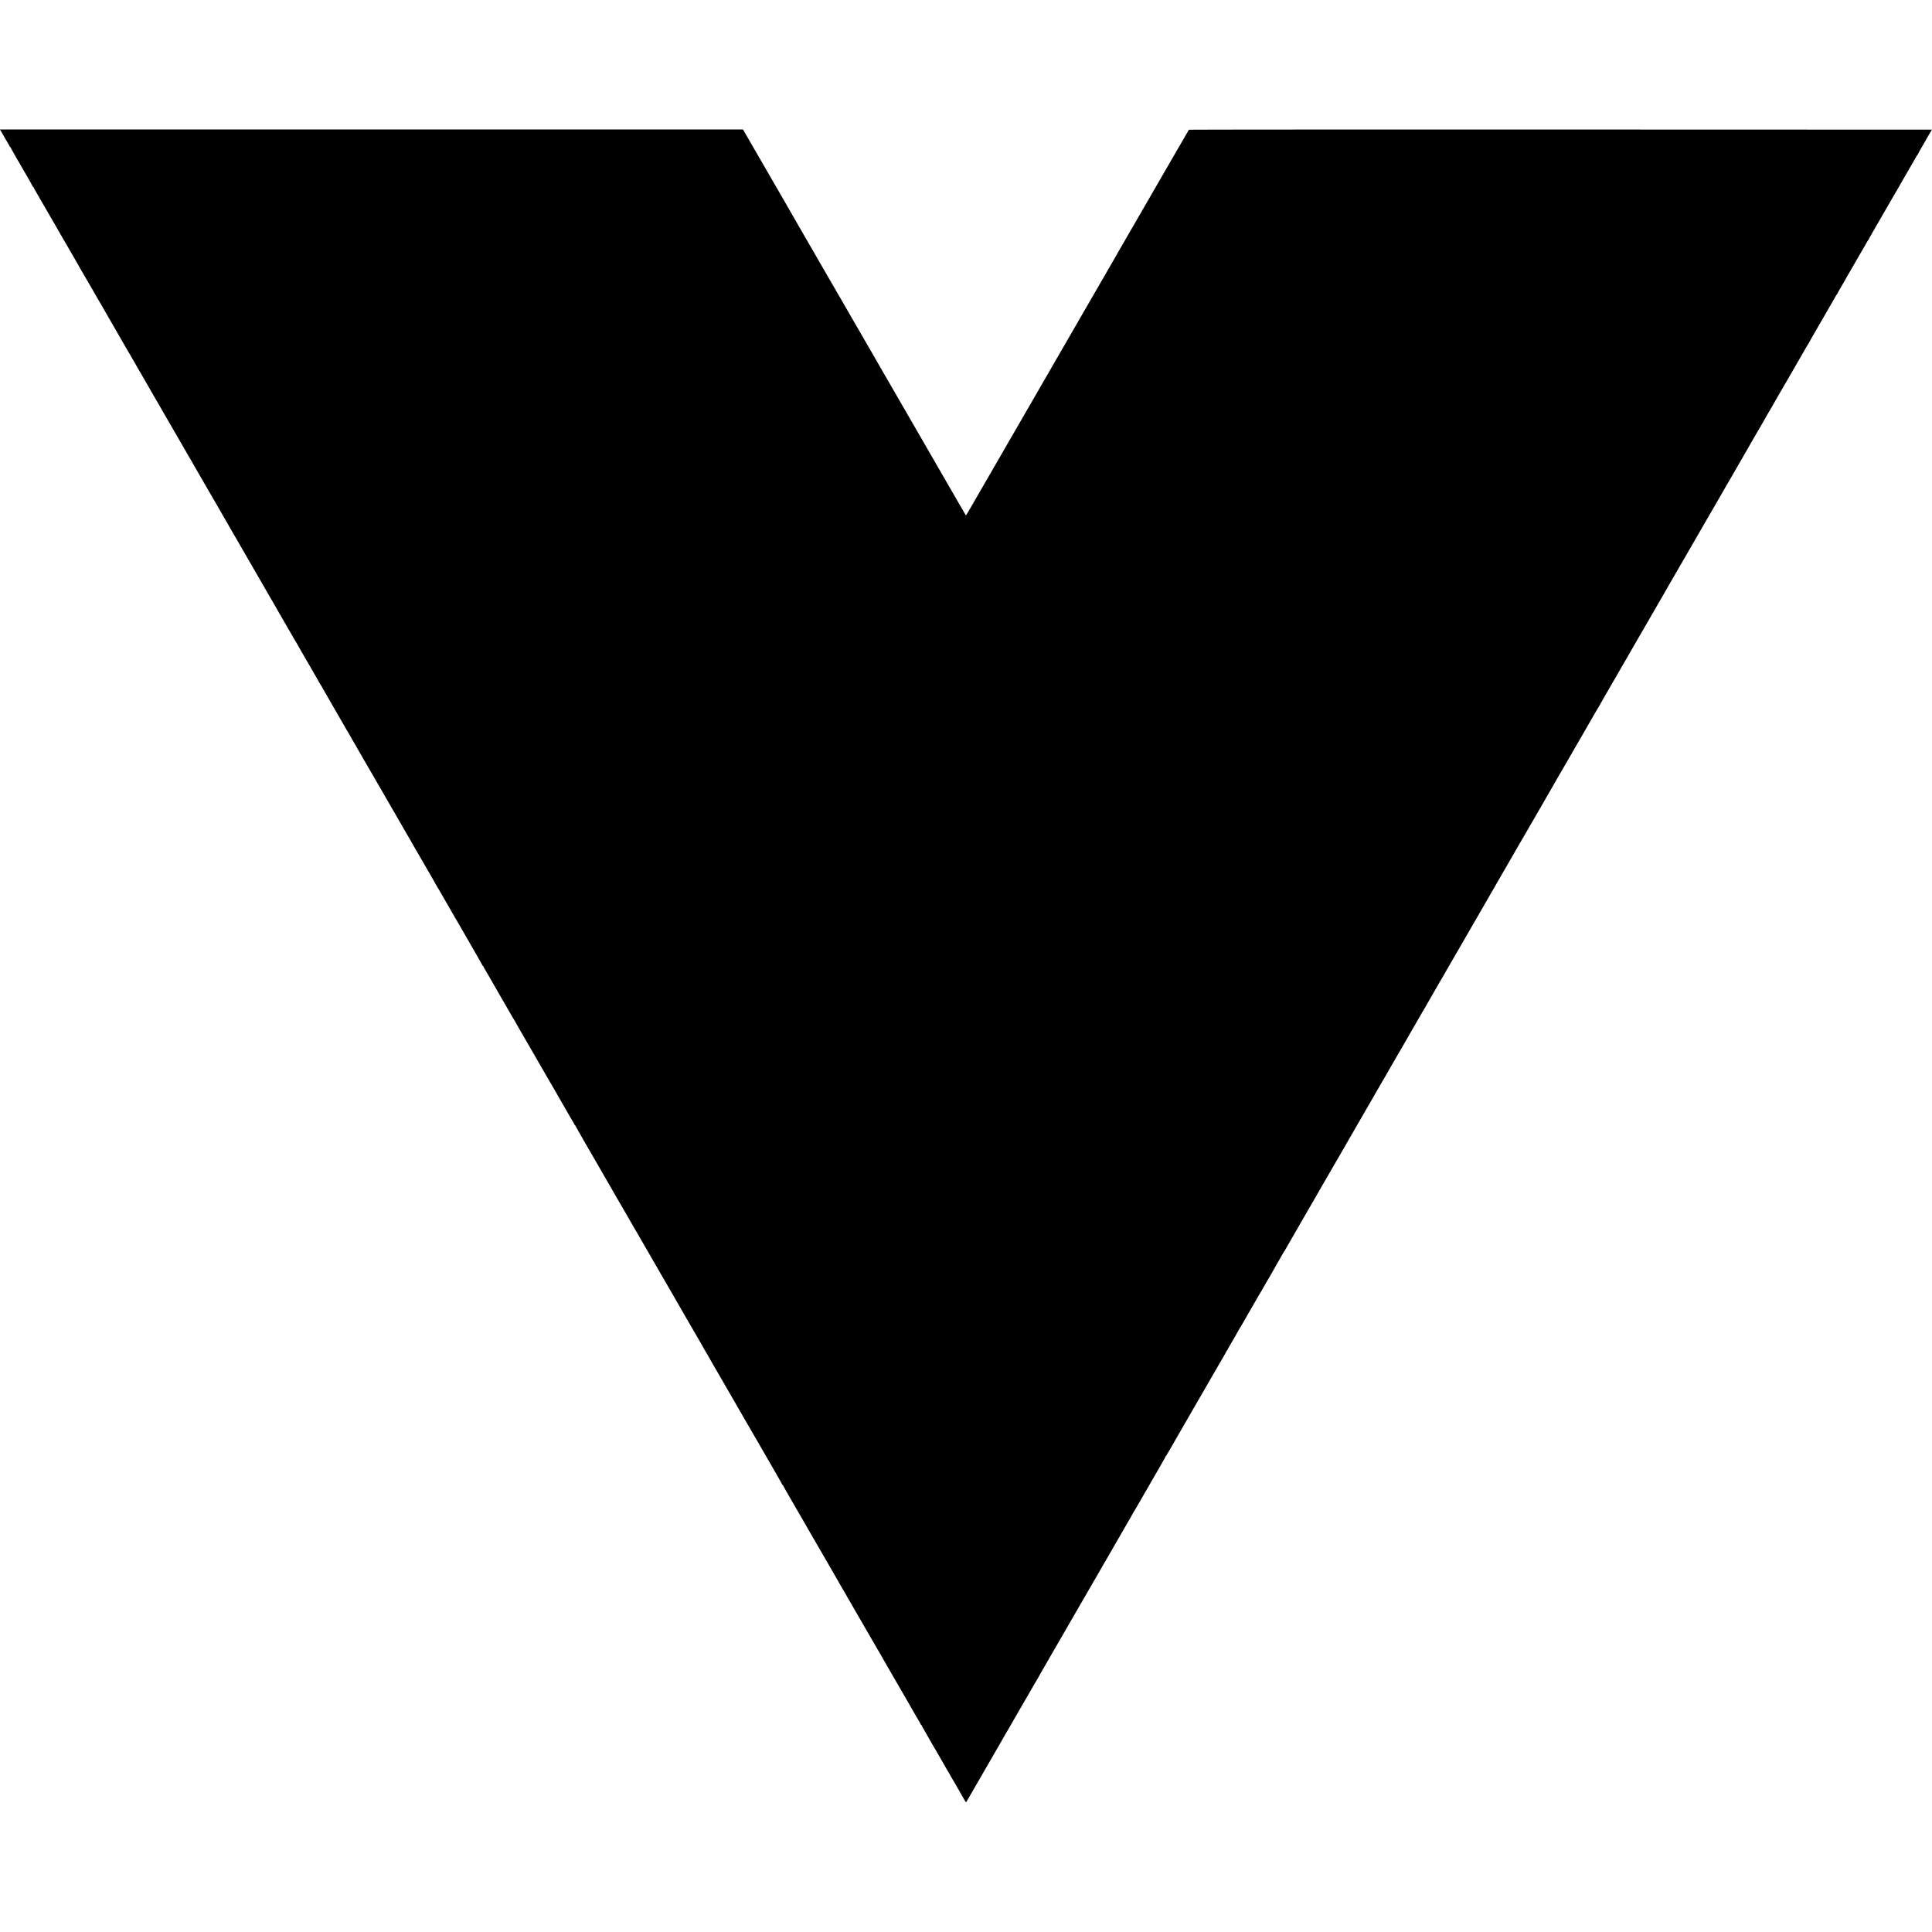
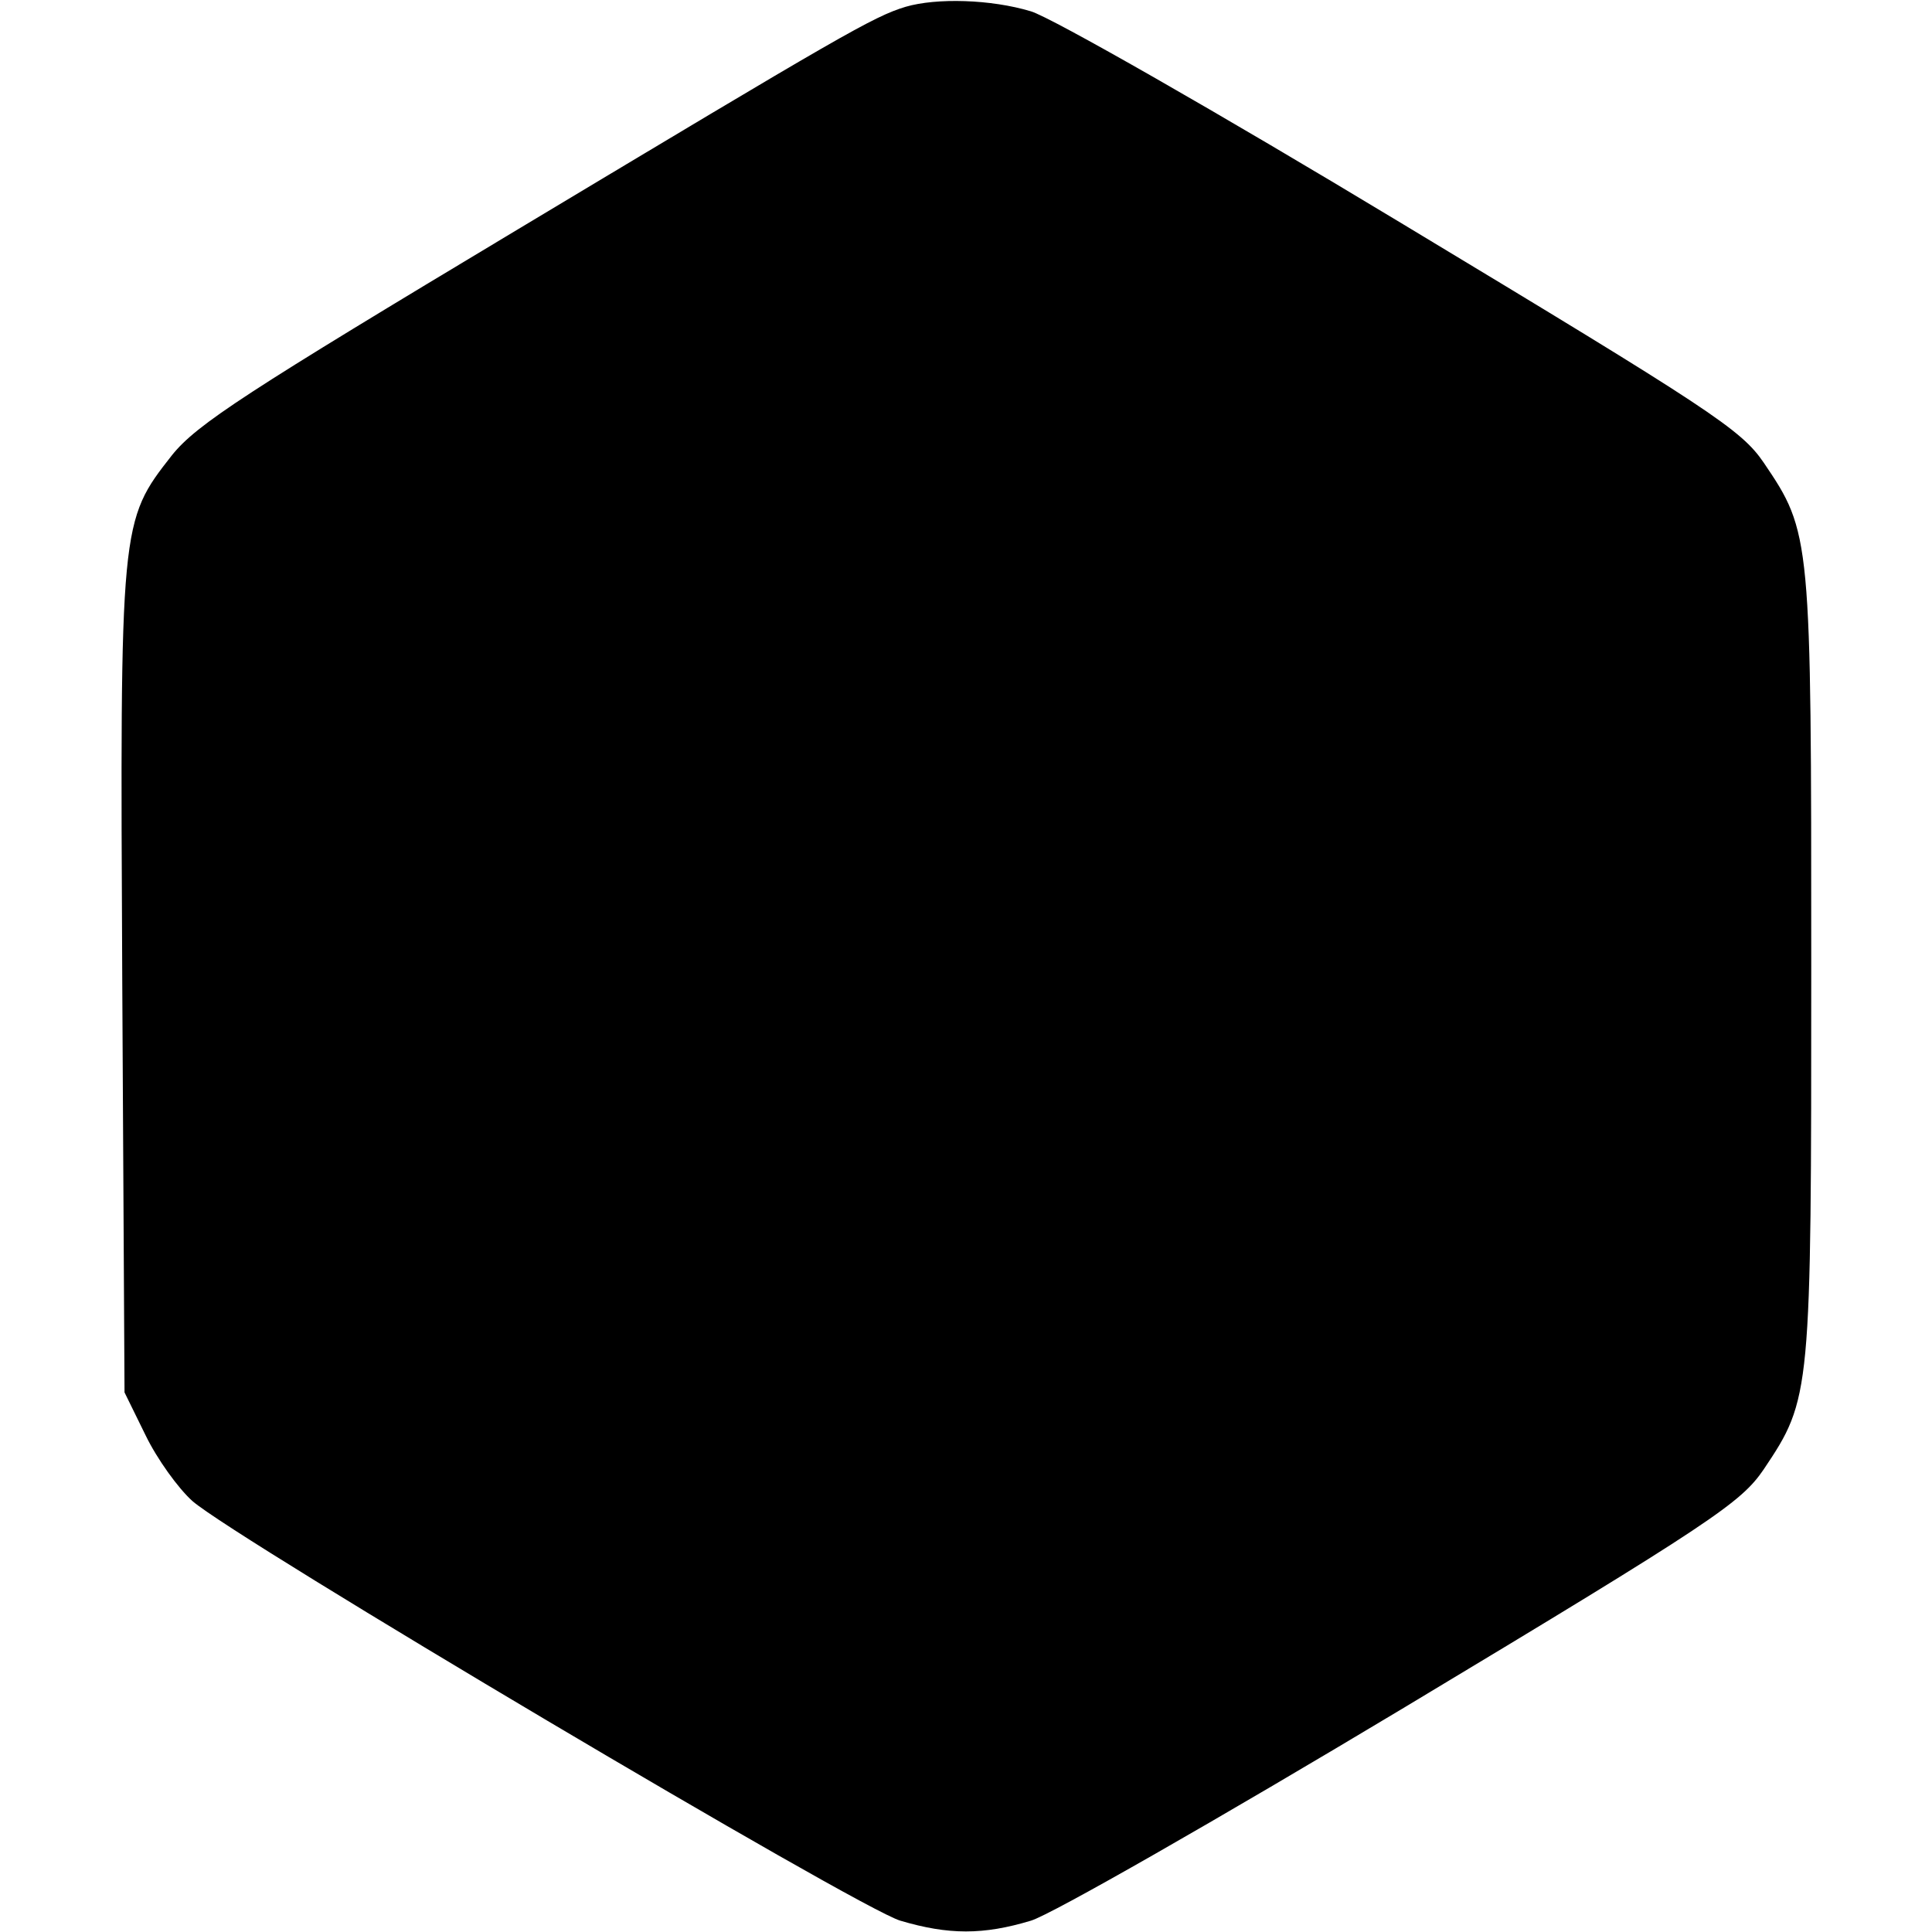
- <svg xmlns="http://www.w3.org/2000/svg" version="1.0" width="16pt" height="16pt" viewBox="0 0 16 16" preserveAspectRatio="xMidYMid meet">
-   <g transform="translate(0,16) scale(0.00032,-0.00032)" fill="#000000" stroke="none">
-     <path d="M18 46618 c45 -75 122 -207 122 -211 0 -2 25 -45 55 -95 30 -50 55 -96 55 -102 0 -5 5 -10 10 -10 6 0 10 -4 10 -9 0 -5 73 -135 161 -288 89 -153 173 -298 187 -323 14 -25 32 -57 41 -72 88 -149 187 -324 189 -335 2 -7 8 -13 13 -13 5 0 9 -4 9 -10 0 -5 46 -89 103 -187 175 -302 490 -846 507 -876 8 -16 20 -36 25 -45 28 -46 290 -498 339 -585 13 -23 74 -129 136 -236 61 -107 123 -215 137 -240 14 -25 29 -50 33 -56 5 -5 23 -37 40 -70 18 -33 38 -67 44 -75 11 -16 21 -33 63 -109 14 -25 29 -50 33 -56 4 -5 21 -35 38 -65 55 -100 261 -455 269 -465 4 -5 14 -21 20 -35 15 -29 41 -75 103 -180 24 -41 52 -88 60 -105 9 -16 57 -100 107 -185 112 -193 362 -626 380 -660 8 -14 23 -38 33 -55 11 -16 23 -37 27 -45 4 -8 26 -46 48 -85 23 -38 53 -90 67 -115 46 -81 64 -113 178 -310 62 -107 121 -210 132 -227 37 -67 56 -99 85 -148 16 -27 32 -57 36 -65 4 -8 15 -27 25 -42 9 -15 53 -89 96 -165 44 -76 177 -307 296 -513 120 -206 268 -463 330 -570 131 -227 117 -203 200 -348 36 -62 73 -125 82 -140 10 -15 21 -34 25 -42 4 -8 20 -37 36 -65 17 -27 38 -65 48 -82 49 -85 64 -111 87 -153 13 -25 28 -49 32 -55 4 -5 78 -134 165 -285 87 -151 166 -288 176 -305 10 -16 26 -43 35 -59 9 -17 125 -217 257 -445 132 -229 253 -441 270 -471 17 -30 45 -79 64 -108 18 -29 33 -54 33 -57 0 -2 20 -37 44 -77 24 -40 123 -212 221 -383 97 -170 190 -330 205 -355 16 -25 39 -65 53 -90 13 -25 81 -144 152 -265 70 -121 137 -238 150 -260 12 -22 37 -65 55 -95 18 -30 43 -73 55 -95 12 -22 48 -85 80 -140 77 -132 163 -280 190 -330 13 -22 71 -123 130 -225 59 -102 116 -199 126 -217 10 -17 29 -50 43 -72 15 -22 26 -43 26 -45 0 -2 27 -50 60 -106 33 -56 60 -103 60 -105 0 -2 55 -98 90 -155 8 -14 182 -316 239 -414 13 -22 45 -79 72 -124 27 -46 49 -86 49 -89 0 -2 14 -24 30 -48 16 -24 30 -46 30 -49 0 -5 74 -135 100 -176 5 -8 24 -42 43 -75 50 -88 58 -101 262 -455 104 -179 199 -345 213 -370 14 -25 28 -49 32 -55 4 -5 17 -26 28 -45 10 -19 62 -109 114 -200 114 -197 133 -230 170 -295 16 -27 33 -57 38 -65 17 -28 96 -165 103 -180 4 -8 16 -28 26 -45 10 -16 77 -131 148 -255 72 -124 181 -313 243 -420 62 -107 121 -209 131 -227 35 -62 323 -560 392 -678 38 -66 83 -145 100 -175 16 -30 33 -59 37 -65 4 -5 17 -27 29 -47 34 -61 56 -100 90 -156 17 -29 31 -55 31 -57 0 -2 17 -32 39 -67 21 -35 134 -229 251 -433 117 -203 235 -407 261 -451 27 -45 49 -85 49 -88 0 -4 8 -19 19 -34 15 -21 200 -341 309 -533 10 -19 33 -58 51 -87 17 -29 31 -54 31 -56 0 -2 25 -44 55 -94 30 -50 55 -95 55 -98 0 -4 6 -15 14 -23 7 -9 27 -41 43 -71 17 -30 170 -297 342 -594 171 -296 311 -542 311 -547 0 -5 5 -9 10 -9 6 0 10 -4 10 -10 0 -5 22 -47 49 -92 27 -46 58 -99 68 -118 24 -43 81 -140 93 -160 5 -8 66 -114 135 -235 69 -121 130 -227 135 -235 12 -21 259 -447 283 -490 10 -19 28 -47 38 -62 11 -14 19 -29 19 -32 0 -3 37 -69 83 -148 99 -170 305 -526 337 -583 13 -22 31 -53 41 -70 11 -16 22 -37 26 -45 7 -14 82 -146 103 -180 14 -24 181 -311 205 -355 13 -22 46 -80 75 -130 29 -49 64 -110 78 -135 14 -25 51 -88 82 -140 31 -52 59 -102 63 -110 4 -8 18 -33 31 -55 205 -353 284 -489 309 -535 17 -30 45 -78 62 -106 18 -28 36 -60 39 -72 4 -12 12 -22 17 -22 5 0 9 -4 9 -10 0 -5 109 -197 241 -427 133 -230 250 -431 259 -448 51 -90 222 -385 280 -485 37 -63 78 -135 92 -160 14 -25 67 -117 118 -205 51 -88 101 -175 111 -193 34 -58 55 -95 149 -257 51 -88 101 -173 110 -190 9 -16 76 -131 147 -255 72 -124 140 -241 151 -260 61 -108 281 -489 355 -615 38 -66 77 -133 87 -150 35 -63 91 -161 100 -175 14 -23 99 -169 128 -220 54 -97 135 -235 142 -245 4 -5 20 -32 35 -60 26 -48 238 -416 276 -480 10 -16 26 -46 37 -65 30 -53 382 -661 403 -695 10 -16 22 -37 26 -45 4 -8 26 -48 50 -88 24 -41 43 -75 43 -77 0 -2 22 -40 50 -85 27 -45 50 -84 50 -86 0 -3 38 -69 83 -147 84 -142 302 -520 340 -587 10 -19 34 -60 52 -90 18 -30 44 -75 57 -100 14 -25 45 -79 70 -120 25 -41 56 -96 70 -121 14 -25 77 -133 138 -240 62 -107 122 -210 132 -229 25 -43 310 -535 337 -581 11 -19 26 -45 34 -59 17 -32 238 -414 266 -460 11 -19 24 -41 28 -49 3 -7 75 -133 160 -278 84 -146 153 -269 153 -274 0 -5 5 -9 10 -9 6 0 10 -4 10 -10 0 -5 82 -150 181 -322 182 -314 201 -346 240 -415 12 -21 80 -139 152 -263 71 -124 141 -245 155 -270 14 -25 28 -49 32 -55 6 -8 145 -248 220 -380 37 -66 209 -362 229 -395 11 -19 24 -42 28 -49 4 -8 67 -118 140 -243 73 -125 133 -230 133 -233 0 -2 15 -28 33 -57 19 -29 47 -78 64 -108 17 -30 53 -93 79 -139 53 -90 82 -141 157 -272 82 -142 115 -199 381 -659 142 -245 268 -463 281 -485 12 -22 71 -125 132 -230 60 -104 172 -298 248 -430 76 -132 146 -253 156 -270 11 -16 22 -36 26 -44 3 -8 30 -54 60 -103 29 -49 53 -91 53 -93 0 -3 18 -34 40 -70 22 -36 40 -67 40 -69 0 -2 37 -66 81 -142 45 -77 98 -168 119 -204 20 -36 47 -81 58 -100 12 -19 27 -47 33 -62 6 -16 15 -28 20 -28 5 0 9 -4 9 -9 0 -6 63 -118 140 -251 77 -133 140 -243 140 -245 0 -2 18 -33 41 -70 22 -37 49 -83 60 -101 10 -19 29 -51 40 -71 25 -45 109 -189 126 -218 7 -11 17 -29 22 -40 6 -11 22 -38 35 -60 14 -22 37 -62 52 -90 14 -27 35 -62 45 -77 11 -14 19 -29 19 -32 0 -3 18 -35 40 -71 22 -36 40 -67 40 -69 0 -2 19 -35 42 -72 23 -38 55 -94 72 -124 26 -47 139 -244 171 -298 6 -9 21 -36 34 -60 28 -48 37 -51 51 -19 6 12 19 36 29 52 10 17 27 46 38 65 11 19 104 181 208 360 103 179 199 345 213 370 14 25 42 74 64 109 21 34 38 65 38 67 0 2 18 33 40 69 22 36 40 67 40 69 0 3 177 310 199 346 16 26 136 234 140 244 2 5 25 44 52 88 27 44 49 81 49 84 0 2 18 34 40 70 22 36 40 67 40 69 0 2 20 36 43 77 35 58 169 289 297 513 9 17 50 86 90 155 40 69 86 150 103 180 16 30 35 62 41 70 6 8 16 24 22 35 35 64 72 129 167 293 59 100 116 199 127 220 11 20 30 53 41 72 43 72 1070 1850 1121 1940 14 25 65 113 113 195 48 83 96 166 107 185 10 19 28 50 38 68 11 18 73 124 137 235 64 111 175 303 246 427 71 124 173 299 225 390 52 91 116 202 143 248 27 45 49 85 49 89 0 4 6 14 14 22 7 9 28 43 46 76 26 47 251 436 378 655 11 19 29 51 40 70 11 19 101 176 201 348 99 172 181 317 181 323 0 5 5 9 10 9 6 0 10 5 10 11 0 6 8 23 18 37 11 15 32 52 49 82 16 30 130 228 253 440 122 212 234 405 248 430 13 25 39 70 57 100 39 65 69 117 130 225 25 44 50 87 55 95 12 19 78 134 220 380 61 107 129 224 150 260 161 277 222 382 246 425 15 28 47 83 71 123 24 41 43 78 43 83 0 5 4 9 8 9 4 0 13 12 19 28 7 15 23 45 36 67 66 110 277 478 277 483 0 3 6 13 14 21 7 9 27 41 43 71 17 30 45 80 63 110 34 57 375 649 394 685 6 11 16 27 22 35 6 8 26 42 44 75 18 33 41 74 51 90 10 17 24 41 32 55 54 97 72 128 88 152 11 14 19 28 19 30 0 3 79 141 175 308 96 167 175 305 175 308 0 3 6 13 14 21 7 9 26 39 41 66 33 60 276 483 338 587 24 40 46 80 50 88 4 8 13 24 20 35 14 23 95 163 125 215 11 19 52 91 92 160 40 69 80 139 90 155 9 17 103 179 207 360 105 182 200 346 211 365 103 181 463 802 489 845 7 11 15 27 19 35 4 8 29 51 55 95 64 110 828 1433 848 1470 9 17 24 41 33 55 9 14 29 48 45 77 15 28 52 93 82 145 30 51 62 107 71 123 17 30 231 398 400 690 51 88 103 179 115 202 12 23 26 48 32 55 6 7 24 38 40 68 17 30 61 107 98 170 37 63 84 144 103 180 19 36 41 72 48 81 8 8 14 18 14 21 0 4 27 51 59 106 32 55 72 124 89 154 16 29 71 125 122 213 51 88 104 180 118 205 13 25 28 50 32 55 4 6 17 26 28 45 11 19 45 80 77 135 31 55 66 116 77 135 11 19 88 152 171 295 401 694 620 1072 650 1125 11 19 87 152 170 295 83 143 158 273 166 288 9 16 21 36 26 45 6 9 31 52 55 96 25 43 54 94 66 115 11 20 95 164 186 321 91 157 173 299 182 315 9 17 26 46 37 65 12 19 66 114 121 210 56 96 108 186 117 200 8 14 24 40 34 59 24 45 383 664 412 713 5 9 17 29 26 45 15 28 120 210 241 419 36 61 68 117 72 125 4 8 12 23 19 34 35 57 245 420 262 453 11 20 35 61 53 90 17 29 32 54 32 56 0 3 28 51 62 108 33 57 70 119 80 138 10 19 23 42 28 50 5 8 32 53 59 100 27 47 149 258 271 470 122 212 234 405 248 430 30 53 62 108 80 135 6 11 15 27 19 35 4 8 85 150 181 315 96 165 187 323 202 350 31 56 116 202 130 225 5 8 25 42 43 75 19 33 92 159 162 280 149 257 157 271 202 350 19 33 38 67 43 75 9 14 228 392 275 475 12 22 55 96 95 165 40 69 80 139 90 155 24 42 202 350 221 383 9 15 27 47 41 72 14 25 75 131 136 236 61 106 121 210 134 232 99 172 271 470 279 482 5 8 23 40 40 70 18 30 81 141 142 245 60 105 121 210 135 235 14 25 71 124 127 220 56 96 143 247 194 335 51 88 96 167 102 175 14 24 180 311 204 355 23 43 340 590 356 615 5 8 50 87 101 175 171 301 517 898 582 1008 25 43 46 81 46 83 0 2 12 23 27 47 14 23 40 67 56 97 16 30 35 62 42 70 7 8 15 22 18 30 4 8 20 38 37 65 16 28 33 57 37 65 6 12 111 196 143 250 5 8 55 95 112 193 57 98 113 195 126 215 12 20 27 46 32 57 6 11 14 27 20 35 5 8 76 130 156 270 80 140 165 287 187 325 23 39 52 90 66 115 13 25 30 52 37 61 8 8 14 18 14 21 0 4 41 77 92 165 50 87 175 302 276 478 101 176 208 360 236 408 28 49 67 117 86 152 19 35 41 70 48 77 6 6 12 15 12 19 0 7 124 224 167 291 12 21 23 40 23 42 0 2 21 40 46 83 26 43 55 92 64 109 54 95 327 568 354 614 19 30 45 75 59 100 71 128 82 145 89 148 4 2 8 8 8 13 0 5 42 82 94 172 311 538 496 858 518 897 14 25 40 70 58 100 18 30 42 71 53 90 10 19 79 139 152 265 73 127 142 246 153 265 10 19 43 76 72 125 29 50 63 108 75 130 65 116 80 140 87 143 4 2 8 8 8 12 0 8 114 212 140 250 6 8 14 24 20 35 5 11 54 97 108 190 l100 170 -9611 3 c-5286 1 -9614 -1 -9618 -5 -5 -6 -419 -719 -619 -1068 -89 -155 -267 -463 -323 -560 -38 -66 -81 -140 -95 -165 -31 -56 -263 -457 -526 -910 -110 -190 -224 -388 -254 -440 -29 -52 -61 -109 -71 -125 -23 -39 -243 -420 -268 -465 -11 -19 -204 -352 -428 -740 -224 -388 -477 -826 -563 -975 -85 -148 -185 -322 -222 -385 -37 -63 -120 -207 -185 -320 -65 -113 -177 -306 -248 -430 -72 -124 -172 -297 -222 -385 -51 -88 -142 -245 -202 -350 -131 -226 -247 -427 -408 -705 -65 -113 -249 -432 -410 -710 -160 -278 -388 -673 -506 -877 -118 -205 -216 -373 -219 -373 -3 0 -52 82 -109 183 -58 100 -144 250 -192 332 -95 164 -402 696 -647 1120 -85 149 -228 396 -317 550 -212 365 -982 1700 -1008 1745 -10 19 -43 76 -72 125 -29 50 -64 110 -77 135 -14 25 -63 110 -110 190 -47 80 -96 165 -110 190 -14 25 -99 171 -188 325 -89 154 -174 300 -188 325 -13 25 -64 113 -112 195 -48 83 -140 242 -205 355 -65 113 -183 317 -263 454 -79 137 -152 264 -163 282 -50 89 -335 583 -354 614 -12 19 -34 58 -50 85 -15 28 -129 226 -253 440 -124 215 -235 408 -247 430 -12 22 -69 121 -127 220 -58 99 -226 389 -373 645 -148 256 -324 561 -392 678 -67 117 -134 232 -147 255 -13 23 -33 59 -46 80 l-22 37 -9615 0 -9615 0 20 -32z" />
+ <svg xmlns="http://www.w3.org/2000/svg" version="1.0" width="256pt" height="256pt" viewBox="0 0 256 256" preserveAspectRatio="xMidYMid meet">
+   <g transform="translate(0,256) scale(0.1,-0.1)" fill="#000000" stroke="none">
+     <path d="M1200 2551 c-43 -13 -84 -37 -514 -295 -360 -216 -425 -258 -458 -299 -69 -88 -69 -88 -66 -698 l3 -544 28 -57 c15 -31 43 -70 62 -87 57 -50 883 -540 938 -556 64 -19 110 -19 173 0 27 8 249 135 494 282 411 247 447 272 477 316 63 94 63 98 63 667 0 570 0 574 -63 667 -30 44 -70 70 -478 316 -245 148 -466 274 -493 282 -53 16 -125 18 -166 6z" />
  </g>
</svg>
